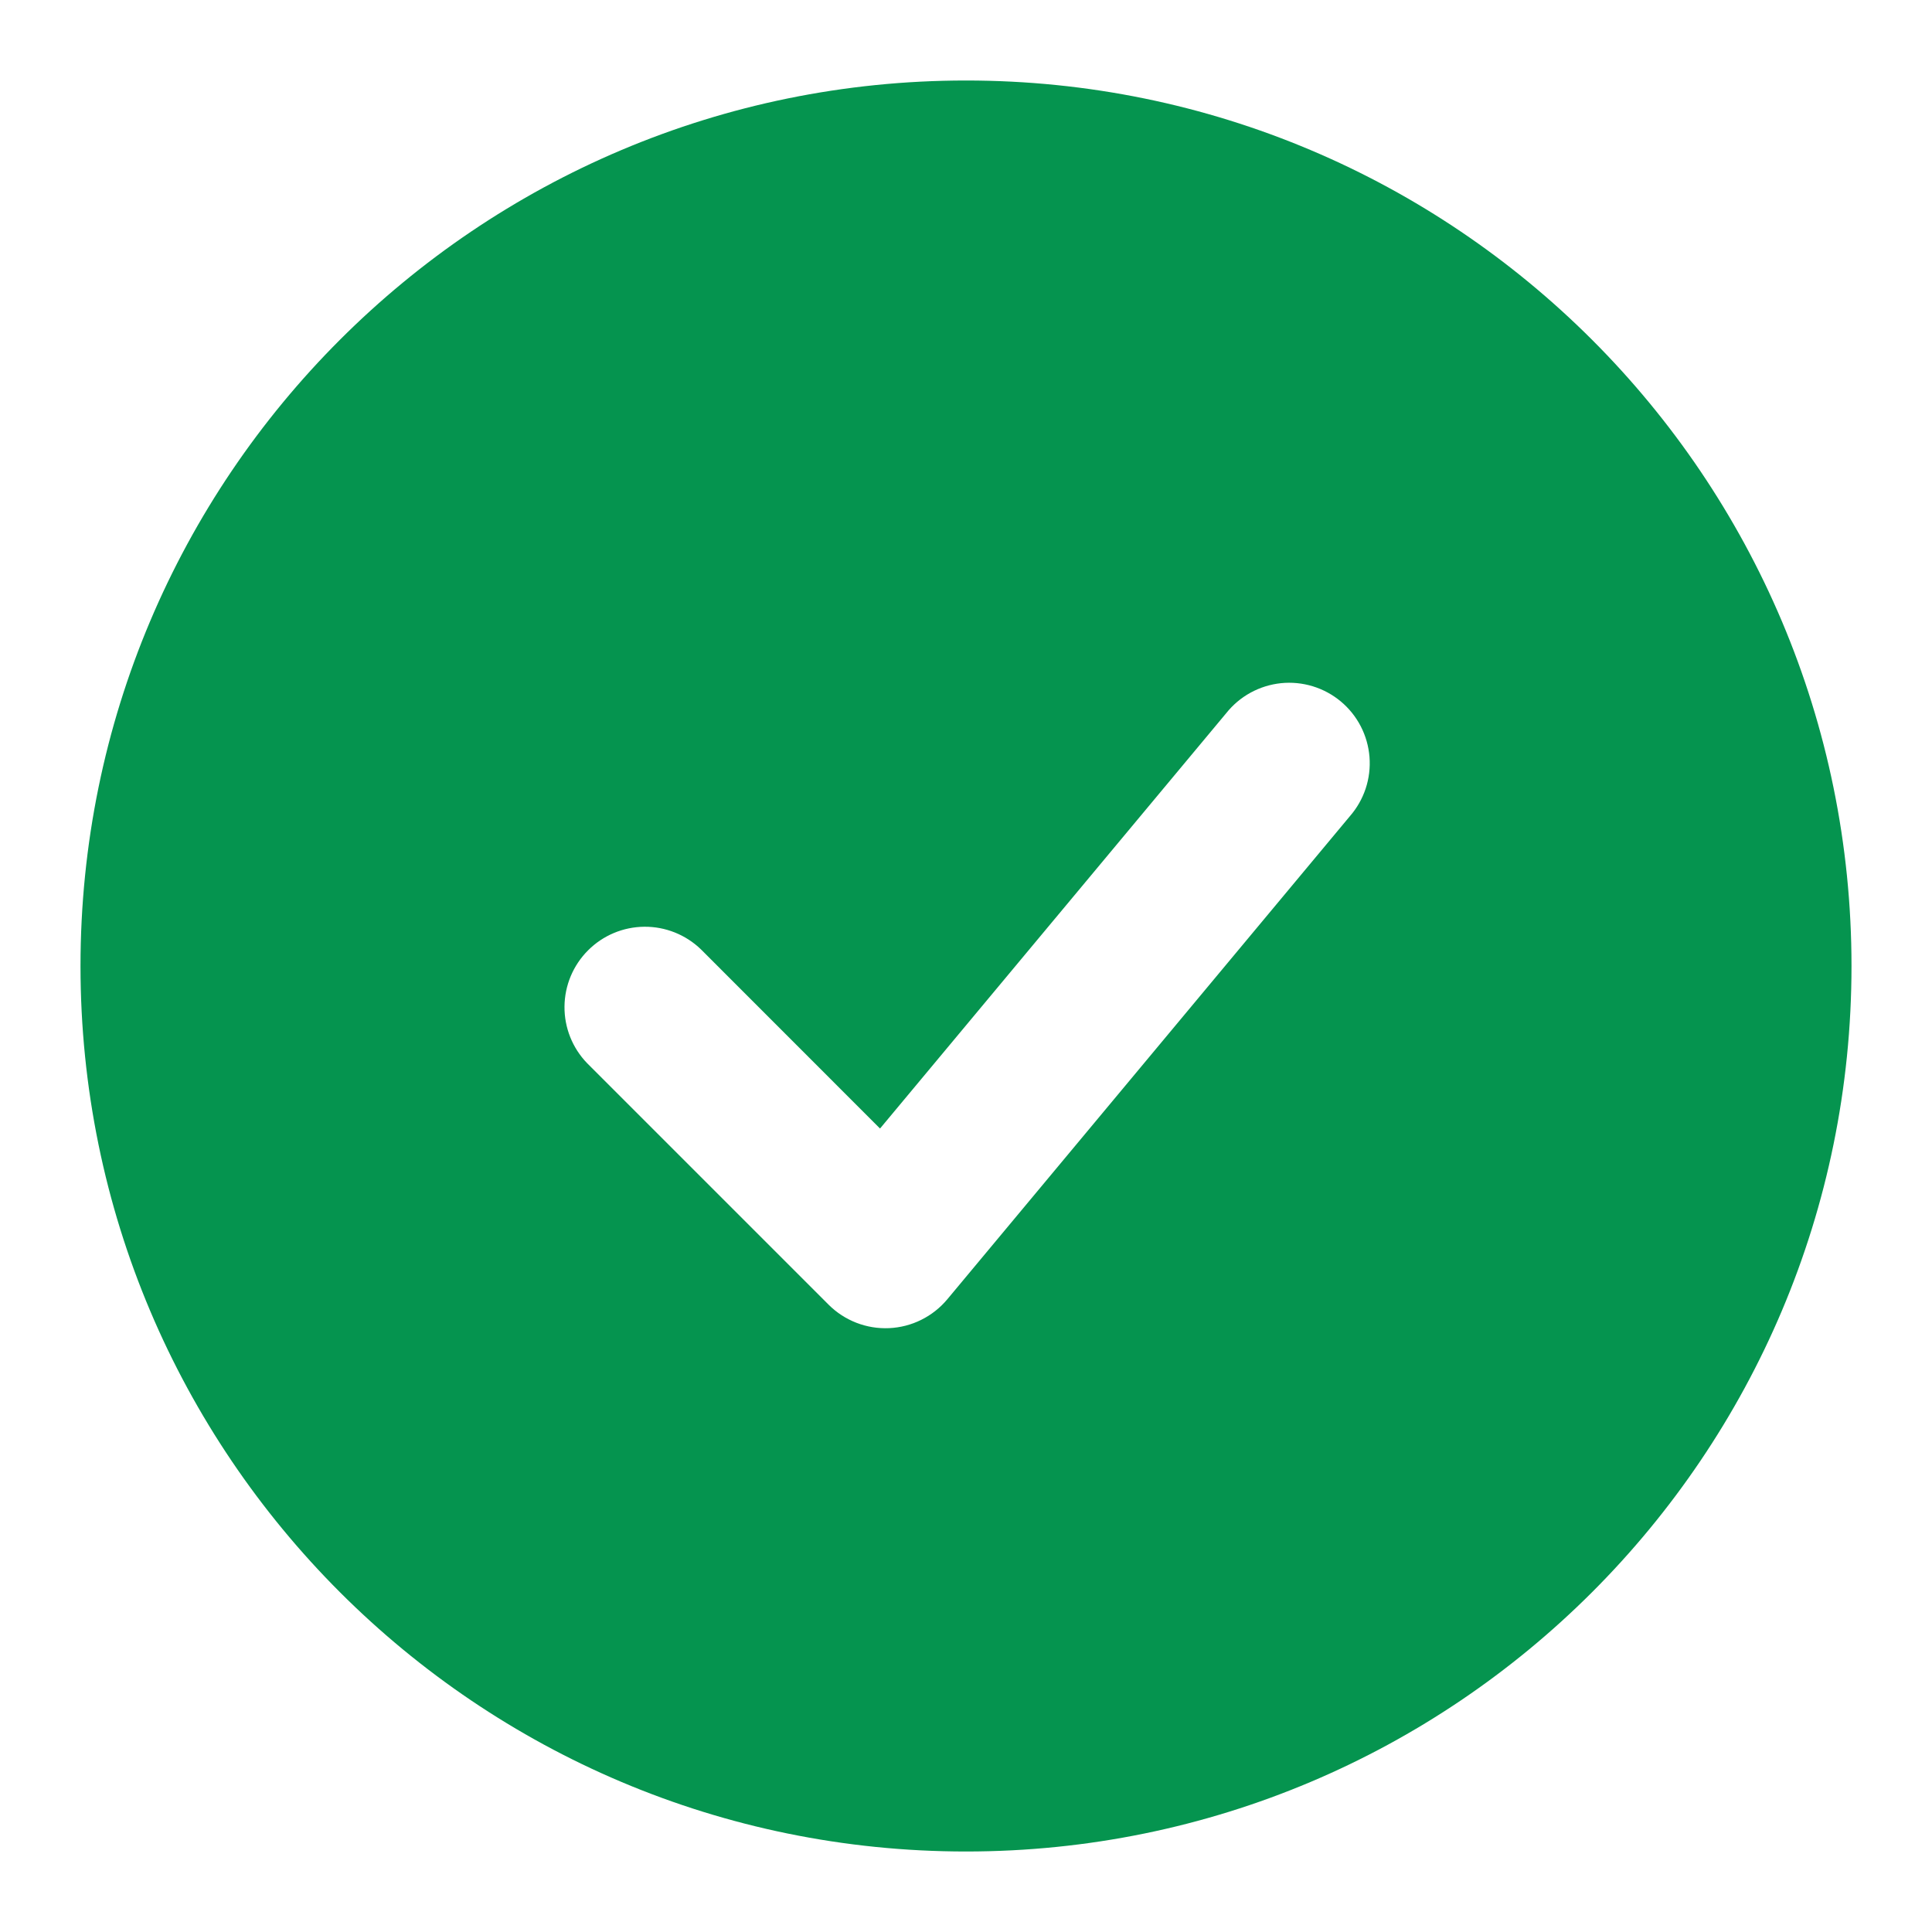
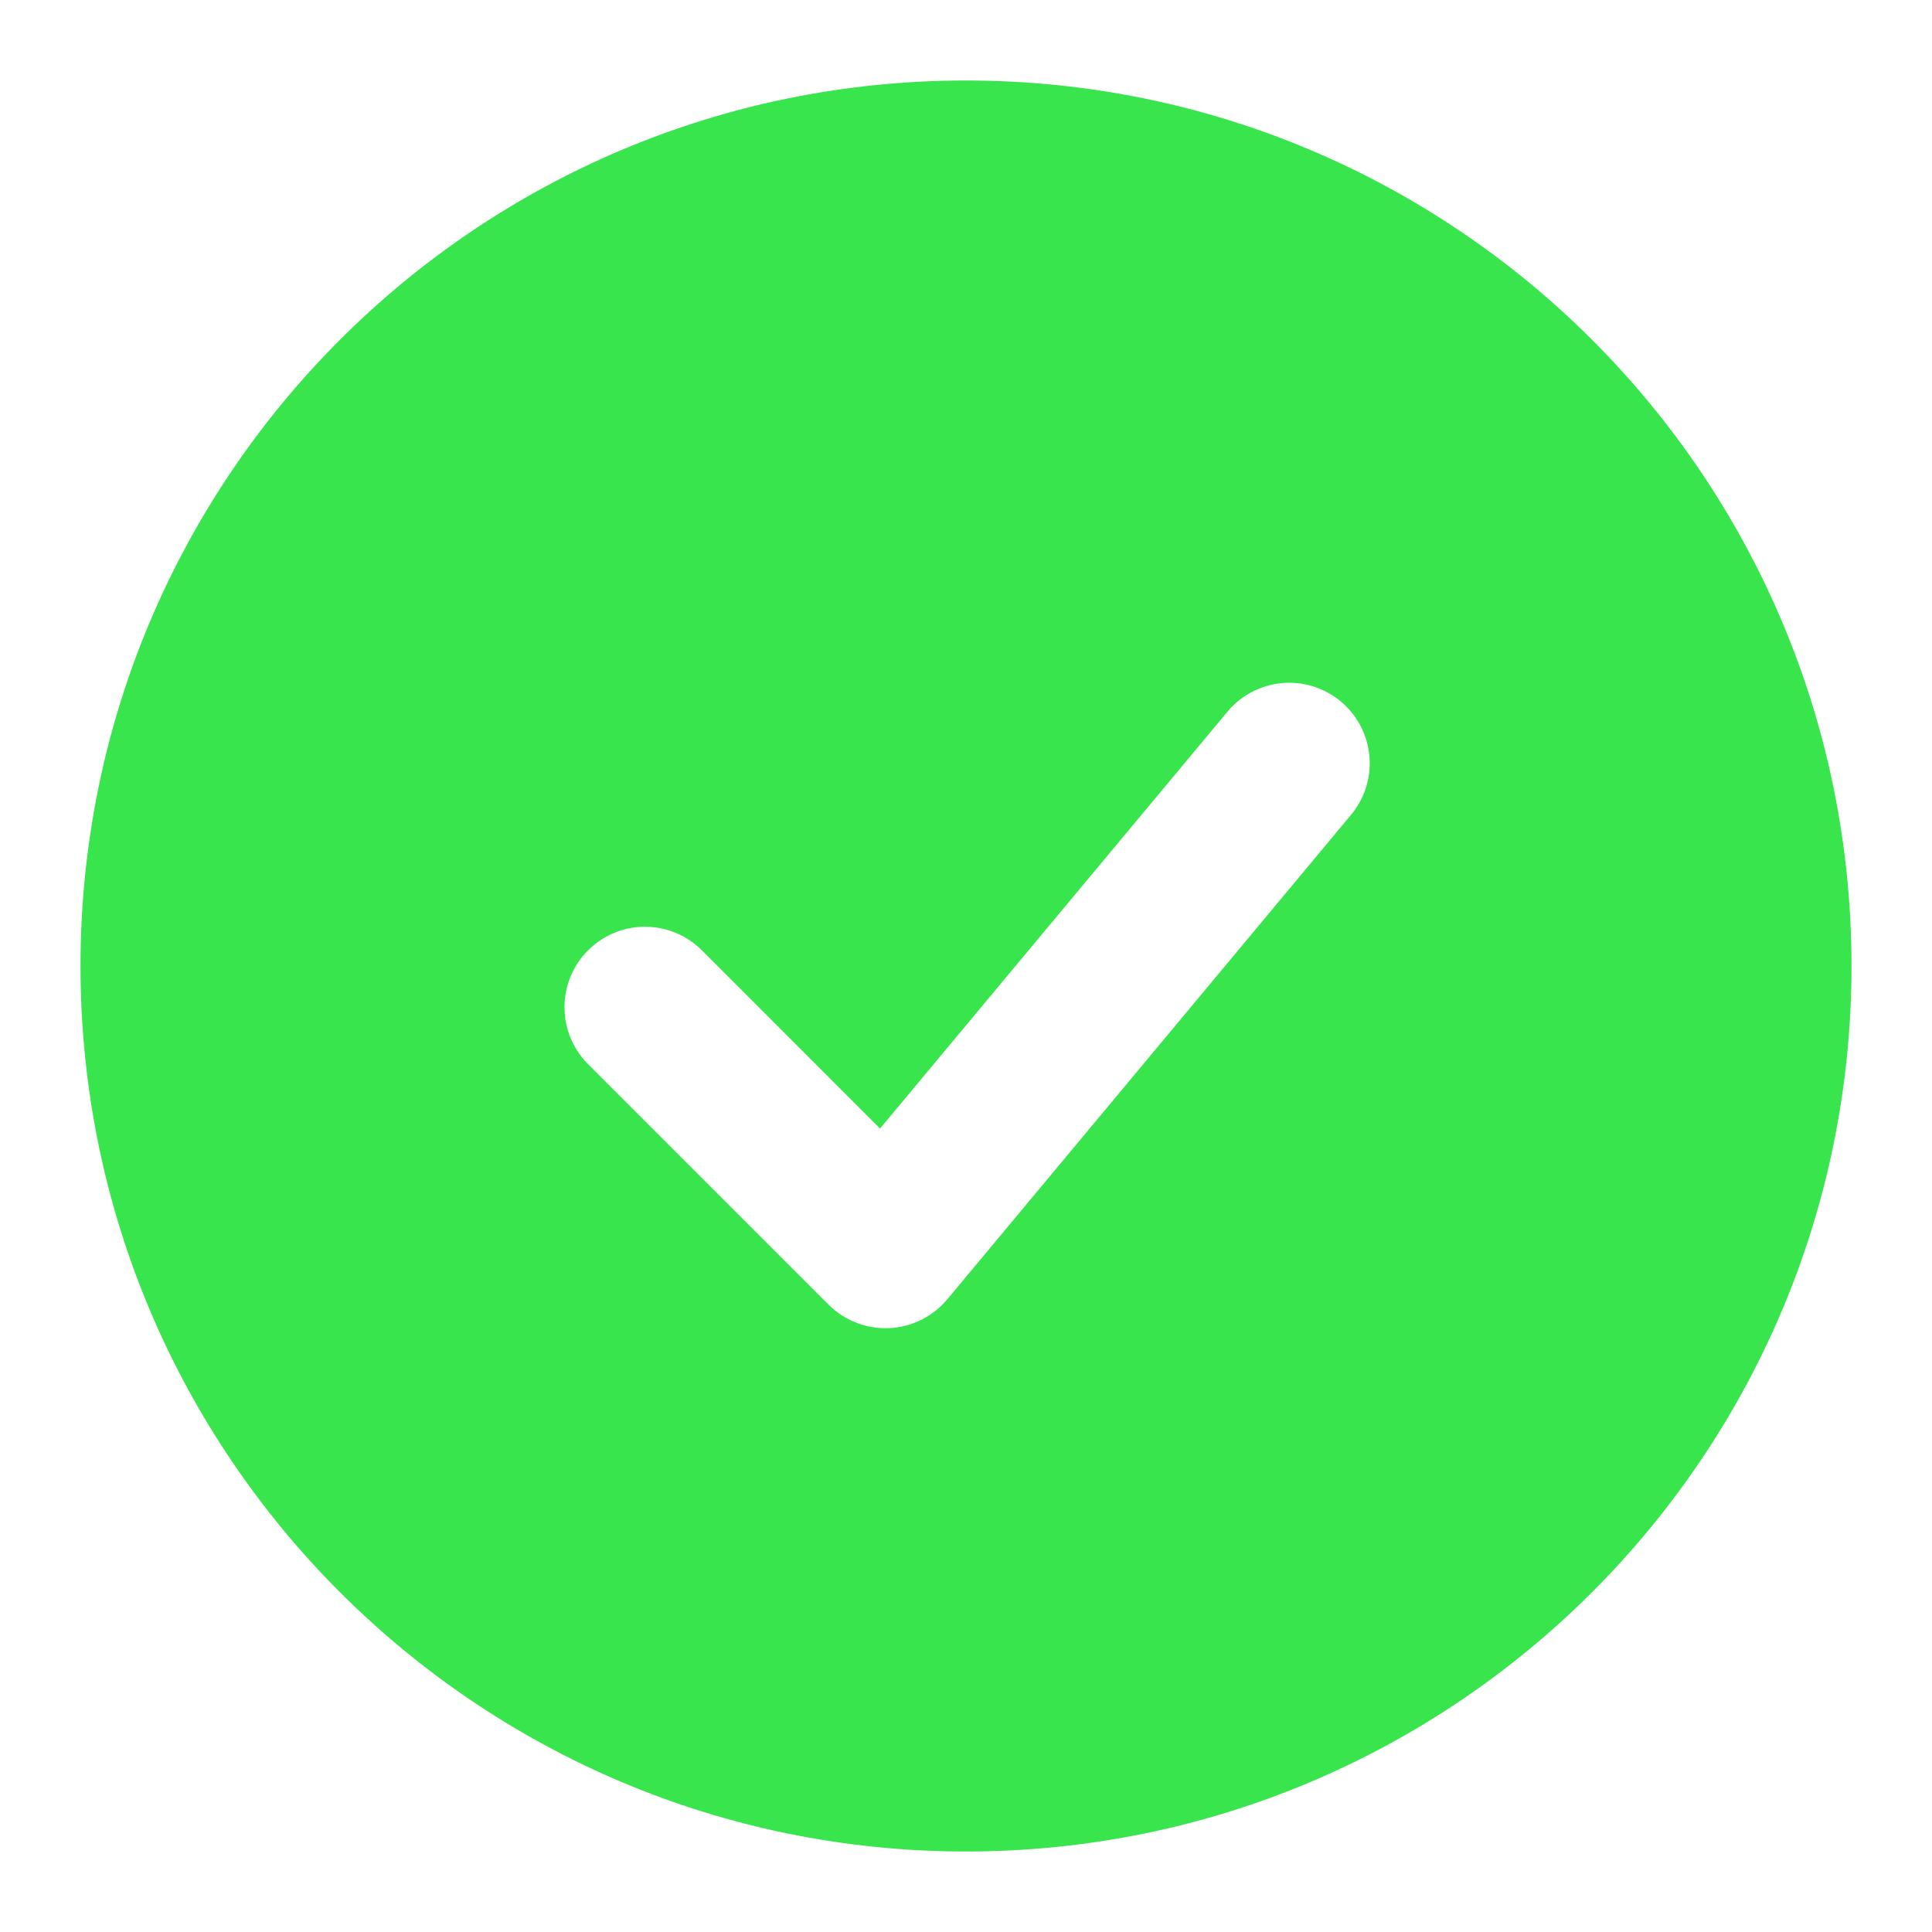
<svg xmlns="http://www.w3.org/2000/svg" width="72" height="72" viewBox="0 0 72 72" fill="none">
-   <path fill-rule="evenodd" clip-rule="evenodd" d="M36 3C17.775 3 3 17.775 3 36C3 54.225 17.775 69 36 69C54.225 69 69 54.225 69 36C69 17.775 54.225 3 36 3ZM50.304 30.42C50.567 30.119 50.768 29.768 50.894 29.389C51.02 29.009 51.068 28.608 51.037 28.209C51.005 27.81 50.895 27.422 50.711 27.066C50.527 26.711 50.274 26.396 49.967 26.14C49.659 25.884 49.304 25.692 48.921 25.575C48.539 25.459 48.137 25.419 47.739 25.46C47.341 25.502 46.955 25.622 46.604 25.814C46.253 26.006 45.945 26.267 45.696 26.58L32.796 42.057L26.121 35.379C25.555 34.833 24.797 34.53 24.011 34.537C23.224 34.544 22.472 34.859 21.916 35.416C21.359 35.972 21.044 36.724 21.037 37.511C21.03 38.297 21.332 39.055 21.879 39.621L30.879 48.621C31.174 48.916 31.527 49.145 31.915 49.296C32.304 49.447 32.719 49.515 33.136 49.496C33.552 49.477 33.96 49.372 34.333 49.186C34.706 49.001 35.037 48.74 35.304 48.42L50.304 30.42Z" fill="#05944F" />
+   <path fill-rule="evenodd" clip-rule="evenodd" d="M36 3C17.775 3 3 17.775 3 36C3 54.225 17.775 69 36 69C54.225 69 69 54.225 69 36C69 17.775 54.225 3 36 3ZM50.304 30.42C50.567 30.119 50.768 29.768 50.894 29.389C51.02 29.009 51.068 28.608 51.037 28.209C51.005 27.81 50.895 27.422 50.711 27.066C50.527 26.711 50.274 26.396 49.967 26.14C49.659 25.884 49.304 25.692 48.921 25.575C48.539 25.459 48.137 25.419 47.739 25.46C47.341 25.502 46.955 25.622 46.604 25.814C46.253 26.006 45.945 26.267 45.696 26.58L32.796 42.057L26.121 35.379C25.555 34.833 24.797 34.53 24.011 34.537C23.224 34.544 22.472 34.859 21.916 35.416C21.359 35.972 21.044 36.724 21.037 37.511C21.03 38.297 21.332 39.055 21.879 39.621L30.879 48.621C31.174 48.916 31.527 49.145 31.915 49.296C32.304 49.447 32.719 49.515 33.136 49.496C33.552 49.477 33.96 49.372 34.333 49.186C34.706 49.001 35.037 48.74 35.304 48.42L50.304 30.42Z" fill="#38E54D" />
</svg>
